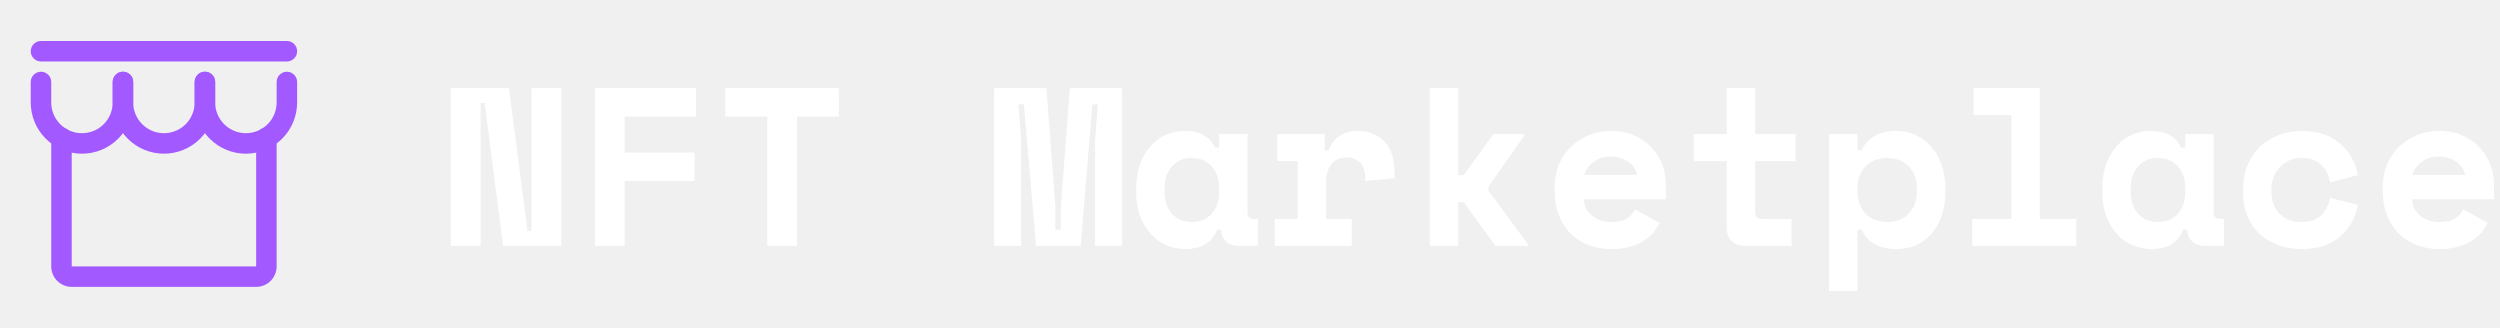
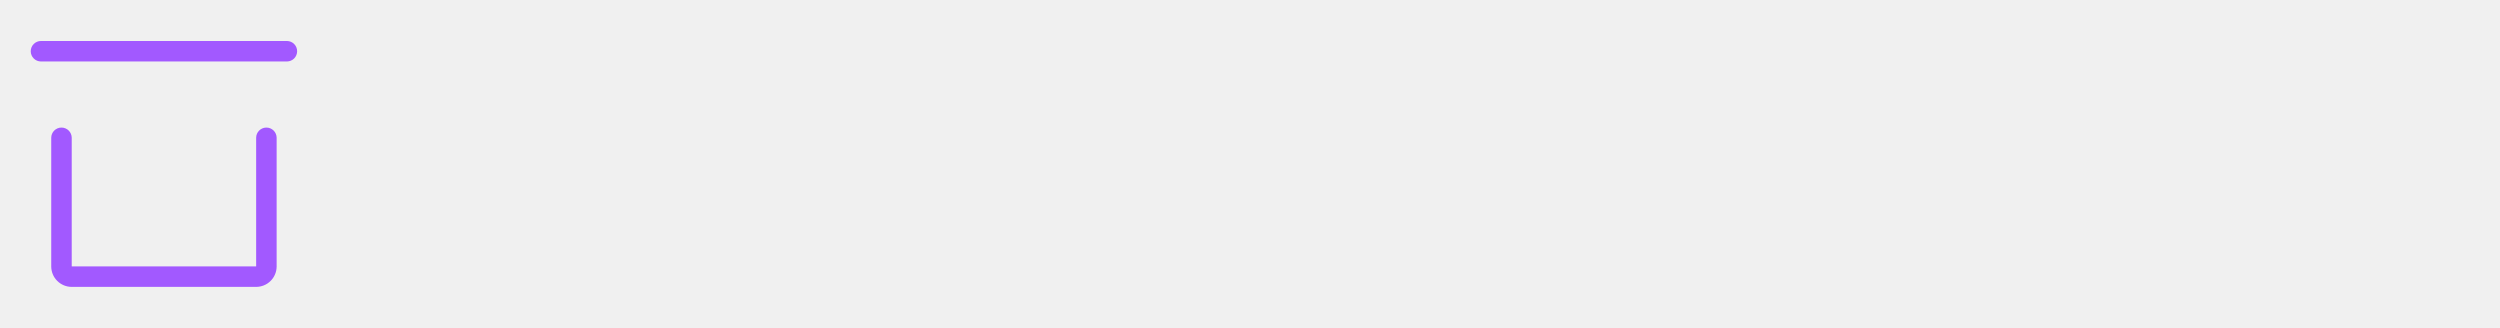
<svg xmlns="http://www.w3.org/2000/svg" width="183" height="24" viewBox="0 0 183 24" fill="none">
  <path fill-rule="evenodd" clip-rule="evenodd" d="M4.5 9.338C4.914 9.338 5.25 9.674 5.25 10.088V19.5H18.75V10.088C18.75 9.674 19.086 9.338 19.5 9.338C19.914 9.338 20.25 9.674 20.25 10.088V19.5C20.25 19.898 20.092 20.28 19.811 20.561C19.529 20.842 19.148 21 18.75 21H5.25C4.852 21 4.471 20.842 4.189 20.561C3.908 20.28 3.75 19.898 3.75 19.5V10.088C3.75 9.674 4.086 9.338 4.5 9.338Z" fill="#A259FF" />
  <path fill-rule="evenodd" clip-rule="evenodd" d="M2.25 3.75C2.25 3.336 2.586 3 3 3H21C21.414 3 21.75 3.336 21.75 3.75C21.75 4.164 21.414 4.5 21 4.5H3C2.586 4.5 2.25 4.164 2.25 3.75Z" fill="#A259FF" />
-   <path fill-rule="evenodd" clip-rule="evenodd" d="M3 5.25C3.414 5.25 3.75 5.586 3.75 6V7.5C3.75 8.097 3.987 8.669 4.409 9.091C4.831 9.513 5.403 9.75 6 9.75C6.597 9.75 7.169 9.513 7.591 9.091C8.013 8.669 8.25 8.097 8.25 7.5V6C8.25 5.586 8.586 5.25 9 5.25C9.414 5.25 9.75 5.586 9.75 6V7.5C9.75 8.495 9.355 9.448 8.652 10.152C7.948 10.855 6.995 11.25 6 11.25C5.005 11.25 4.052 10.855 3.348 10.152C2.645 9.448 2.25 8.495 2.25 7.5V6C2.25 5.586 2.586 5.25 3 5.25Z" fill="#A259FF" />
-   <path fill-rule="evenodd" clip-rule="evenodd" d="M9 5.25C9.414 5.25 9.75 5.586 9.75 6V7.5C9.75 8.097 9.987 8.669 10.409 9.091C10.831 9.513 11.403 9.75 12 9.75C12.597 9.75 13.169 9.513 13.591 9.091C14.013 8.669 14.25 8.097 14.25 7.5V6C14.25 5.586 14.586 5.25 15 5.25C15.414 5.25 15.75 5.586 15.75 6V7.5C15.75 8.495 15.355 9.448 14.652 10.152C13.948 10.855 12.995 11.25 12 11.25C11.005 11.25 10.052 10.855 9.348 10.152C8.645 9.448 8.25 8.495 8.25 7.5V6C8.25 5.586 8.586 5.25 9 5.25Z" fill="#A259FF" />
-   <path fill-rule="evenodd" clip-rule="evenodd" d="M15 5.25C15.414 5.25 15.75 5.586 15.75 6V7.5C15.75 8.097 15.987 8.669 16.409 9.091C16.831 9.513 17.403 9.75 18 9.75C18.597 9.75 19.169 9.513 19.591 9.091C20.013 8.669 20.25 8.097 20.25 7.5V6C20.25 5.586 20.586 5.25 21 5.25C21.414 5.25 21.75 5.586 21.75 6V7.5C21.75 8.495 21.355 9.448 20.652 10.152C19.948 10.855 18.995 11.25 18 11.25C17.005 11.25 16.052 10.855 15.348 10.152C14.645 9.448 14.25 8.495 14.25 7.5V6C14.25 5.586 14.586 5.25 15 5.25Z" fill="#A259FF" />
-   <path d="M38.61 16.91H38.907V6.449H41.085V17.999H36.828L35.475 7.538H35.178V17.999H33V6.449H37.257L38.61 16.91Z" fill="white" />
-   <path d="M43.548 6.449H50.941V8.528H45.727V11.168H50.842V13.247H45.727V17.999H43.548V6.449Z" fill="white" />
-   <path d="M53.091 6.449H61.407V8.528H58.338V17.999H56.16V8.528H53.091V6.449Z" fill="white" />
-   <path d="M72.769 6.449H76.597L77.257 15.128V16.811H77.653V15.128L78.313 6.449H82.141V17.999H80.161V10.277L80.359 7.637H79.963L79.105 17.999H75.838L74.947 7.637H74.551L74.749 10.277V17.999H72.769V6.449Z" fill="white" />
-   <path d="M89.092 16.811C88.872 17.328 88.564 17.697 88.168 17.917C87.772 18.126 87.31 18.23 86.782 18.23C86.287 18.23 85.82 18.137 85.38 17.95C84.951 17.763 84.571 17.488 84.241 17.125C83.911 16.762 83.647 16.322 83.449 15.805C83.262 15.288 83.169 14.699 83.169 14.039V13.775C83.169 13.126 83.262 12.543 83.449 12.026C83.636 11.509 83.889 11.069 84.208 10.706C84.527 10.343 84.896 10.068 85.314 9.881C85.743 9.683 86.199 9.584 86.683 9.584C87.266 9.584 87.734 9.683 88.086 9.881C88.449 10.079 88.735 10.387 88.944 10.805H89.241V9.815H91.32V15.524C91.32 15.854 91.468 16.019 91.765 16.019H92.079V17.999H90.66C90.286 17.999 89.978 17.889 89.736 17.669C89.505 17.449 89.389 17.163 89.389 16.811H89.092ZM87.244 16.25C87.849 16.25 88.333 16.052 88.696 15.656C89.059 15.249 89.241 14.699 89.241 14.006V13.808C89.241 13.115 89.059 12.571 88.696 12.175C88.333 11.768 87.849 11.564 87.244 11.564C86.639 11.564 86.155 11.768 85.792 12.175C85.429 12.571 85.248 13.115 85.248 13.808V14.006C85.248 14.699 85.429 15.249 85.792 15.656C86.155 16.052 86.639 16.25 87.244 16.25Z" fill="white" />
-   <path d="M93.503 9.815H96.968V11.003H97.265C97.419 10.552 97.677 10.206 98.04 9.964C98.414 9.711 98.86 9.584 99.377 9.584C100.191 9.584 100.845 9.843 101.34 10.36C101.835 10.866 102.083 11.641 102.083 12.686V13.049L99.938 13.247V13.016C99.938 12.565 99.822 12.208 99.591 11.944C99.36 11.669 99.014 11.531 98.552 11.531C98.09 11.531 97.727 11.691 97.463 12.01C97.199 12.329 97.067 12.785 97.067 13.379V16.019H98.948V17.999H93.305V16.019H94.988V11.795H93.503V9.815Z" fill="white" />
-   <path d="M106.741 12.818H107.137L109.315 9.815H111.592V9.914L108.952 13.66V13.957L111.856 17.9V17.999H109.48L107.137 14.798H106.741V17.999H104.662V6.449H106.741V12.818Z" fill="white" />
-   <path d="M115.936 14.584C115.947 14.826 116.002 15.051 116.101 15.26C116.211 15.458 116.354 15.634 116.53 15.788C116.717 15.931 116.926 16.047 117.157 16.135C117.399 16.212 117.652 16.25 117.916 16.25C118.433 16.25 118.829 16.162 119.104 15.986C119.379 15.799 119.577 15.579 119.698 15.326L121.48 16.316C121.381 16.525 121.244 16.745 121.068 16.976C120.892 17.196 120.661 17.4 120.375 17.587C120.1 17.774 119.759 17.928 119.352 18.049C118.956 18.17 118.488 18.23 117.949 18.23C117.333 18.23 116.772 18.131 116.266 17.933C115.76 17.735 115.32 17.449 114.946 17.075C114.583 16.701 114.297 16.245 114.088 15.706C113.89 15.167 113.791 14.556 113.791 13.874V13.775C113.791 13.148 113.896 12.576 114.105 12.059C114.325 11.542 114.622 11.102 114.996 10.739C115.37 10.376 115.804 10.096 116.299 9.898C116.805 9.689 117.344 9.584 117.916 9.584C118.62 9.584 119.225 9.711 119.731 9.964C120.237 10.206 120.655 10.519 120.985 10.904C121.315 11.278 121.557 11.696 121.711 12.158C121.865 12.609 121.942 13.049 121.942 13.478V14.584H115.936ZM117.9 11.465C117.372 11.465 116.943 11.603 116.613 11.878C116.283 12.142 116.068 12.45 115.969 12.802H119.83C119.764 12.417 119.555 12.098 119.203 11.845C118.862 11.592 118.428 11.465 117.9 11.465Z" fill="white" />
-   <path d="M123.977 9.815H126.402V6.449H128.481V9.815H131.435V11.795H128.481V15.524C128.481 15.854 128.63 16.019 128.927 16.019H131.138V17.999H127.673C127.299 17.999 126.991 17.878 126.749 17.636C126.518 17.394 126.402 17.086 126.402 16.712V11.795H123.977V9.815Z" fill="white" />
-   <path d="M135.961 21.299H133.882V9.815H135.961V11.003H136.258C136.478 10.552 136.797 10.206 137.215 9.964C137.633 9.711 138.166 9.584 138.815 9.584C139.299 9.584 139.756 9.678 140.185 9.865C140.625 10.052 141.004 10.327 141.323 10.69C141.653 11.042 141.912 11.476 142.099 11.993C142.297 12.51 142.396 13.099 142.396 13.759V14.056C142.396 14.727 142.302 15.321 142.115 15.838C141.928 16.355 141.675 16.795 141.356 17.158C141.037 17.51 140.658 17.779 140.218 17.966C139.789 18.142 139.321 18.23 138.815 18.23C138.441 18.23 138.117 18.192 137.842 18.115C137.567 18.038 137.325 17.933 137.116 17.801C136.918 17.669 136.747 17.521 136.604 17.356C136.472 17.18 136.357 16.998 136.258 16.811H135.961V21.299ZM138.139 16.25C138.788 16.25 139.31 16.052 139.706 15.656C140.113 15.249 140.317 14.699 140.317 14.006V13.808C140.317 13.115 140.113 12.571 139.706 12.175C139.31 11.768 138.788 11.564 138.139 11.564C137.49 11.564 136.962 11.773 136.555 12.191C136.159 12.598 135.961 13.137 135.961 13.808V14.006C135.961 14.677 136.159 15.222 136.555 15.64C136.962 16.047 137.49 16.25 138.139 16.25Z" fill="white" />
-   <path d="M144.364 16.019H147.235V8.429H144.463V6.449H149.314V16.019H151.987V17.999H144.364V16.019Z" fill="white" />
-   <path d="M159.813 16.811C159.593 17.328 159.285 17.697 158.889 17.917C158.493 18.126 158.031 18.23 157.503 18.23C157.008 18.23 156.541 18.137 156.101 17.95C155.672 17.763 155.292 17.488 154.962 17.125C154.632 16.762 154.368 16.322 154.17 15.805C153.983 15.288 153.89 14.699 153.89 14.039V13.775C153.89 13.126 153.983 12.543 154.17 12.026C154.357 11.509 154.61 11.069 154.929 10.706C155.248 10.343 155.617 10.068 156.035 9.881C156.464 9.683 156.92 9.584 157.404 9.584C157.987 9.584 158.455 9.683 158.807 9.881C159.17 10.079 159.456 10.387 159.665 10.805H159.962V9.815H162.041V15.524C162.041 15.854 162.189 16.019 162.486 16.019H162.8V17.999H161.381C161.007 17.999 160.699 17.889 160.457 17.669C160.226 17.449 160.11 17.163 160.11 16.811H159.813ZM157.965 16.25C158.57 16.25 159.054 16.052 159.417 15.656C159.78 15.249 159.962 14.699 159.962 14.006V13.808C159.962 13.115 159.78 12.571 159.417 12.175C159.054 11.768 158.57 11.564 157.965 11.564C157.36 11.564 156.876 11.768 156.513 12.175C156.15 12.571 155.969 13.115 155.969 13.808V14.006C155.969 14.699 156.15 15.249 156.513 15.656C156.876 16.052 157.36 16.25 157.965 16.25Z" fill="white" />
-   <path d="M172.606 14.996C172.419 15.964 171.973 16.745 171.269 17.339C170.576 17.933 169.647 18.23 168.481 18.23C167.876 18.23 167.309 18.137 166.781 17.95C166.264 17.763 165.813 17.493 165.428 17.141C165.043 16.789 164.741 16.355 164.521 15.838C164.301 15.321 164.191 14.732 164.191 14.072V13.874C164.191 13.214 164.301 12.62 164.521 12.092C164.741 11.564 165.043 11.113 165.428 10.739C165.824 10.365 166.281 10.079 166.798 9.881C167.326 9.683 167.887 9.584 168.481 9.584C169.625 9.584 170.549 9.881 171.253 10.475C171.968 11.069 172.419 11.85 172.606 12.818L170.56 13.346C170.494 12.862 170.285 12.444 169.933 12.092C169.581 11.74 169.086 11.564 168.448 11.564C168.151 11.564 167.87 11.619 167.606 11.729C167.342 11.839 167.111 11.999 166.913 12.208C166.715 12.406 166.556 12.653 166.435 12.95C166.325 13.236 166.27 13.561 166.27 13.924V14.023C166.27 14.386 166.325 14.71 166.435 14.996C166.556 15.271 166.715 15.502 166.913 15.689C167.111 15.876 167.342 16.019 167.606 16.118C167.87 16.206 168.151 16.25 168.448 16.25C169.086 16.25 169.57 16.091 169.9 15.772C170.241 15.453 170.461 15.024 170.56 14.485L172.606 14.996Z" fill="white" />
-   <path d="M176.554 14.584C176.565 14.826 176.62 15.051 176.719 15.26C176.829 15.458 176.972 15.634 177.148 15.788C177.335 15.931 177.544 16.047 177.775 16.135C178.017 16.212 178.27 16.25 178.534 16.25C179.051 16.25 179.447 16.162 179.722 15.986C179.997 15.799 180.195 15.579 180.316 15.326L182.098 16.316C181.999 16.525 181.862 16.745 181.686 16.976C181.51 17.196 181.279 17.4 180.993 17.587C180.718 17.774 180.377 17.928 179.97 18.049C179.574 18.17 179.106 18.23 178.567 18.23C177.951 18.23 177.39 18.131 176.884 17.933C176.378 17.735 175.938 17.449 175.564 17.075C175.201 16.701 174.915 16.245 174.706 15.706C174.508 15.167 174.409 14.556 174.409 13.874V13.775C174.409 13.148 174.514 12.576 174.723 12.059C174.943 11.542 175.24 11.102 175.614 10.739C175.988 10.376 176.422 10.096 176.917 9.898C177.423 9.689 177.962 9.584 178.534 9.584C179.238 9.584 179.843 9.711 180.349 9.964C180.855 10.206 181.273 10.519 181.603 10.904C181.933 11.278 182.175 11.696 182.329 12.158C182.483 12.609 182.56 13.049 182.56 13.478V14.584H176.554ZM178.518 11.465C177.99 11.465 177.561 11.603 177.231 11.878C176.901 12.142 176.686 12.45 176.587 12.802H180.448C180.382 12.417 180.173 12.098 179.821 11.845C179.48 11.592 179.046 11.465 178.518 11.465Z" fill="white" />
+   <path fill-rule="evenodd" clip-rule="evenodd" d="M3 5.25C3.414 5.25 3.75 5.586 3.75 6V7.5C3.75 8.097 3.987 8.669 4.409 9.091C4.831 9.513 5.403 9.75 6 9.75C6.597 9.75 7.169 9.513 7.591 9.091C8.013 8.669 8.25 8.097 8.25 7.5V6C8.25 5.586 8.586 5.25 9 5.25C9.414 5.25 9.75 5.586 9.75 6V7.5C9.75 8.495 9.355 9.448 8.652 10.152C7.948 10.855 6.995 11.25 6 11.25C5.005 11.25 4.052 10.855 3.348 10.152C2.645 9.448 2.25 8.495 2.25 7.5V6C2.25 5.586 2.586 5.25 3 5.25Z" />
+   <path fill-rule="evenodd" clip-rule="evenodd" d="M9 5.25C9.414 5.25 9.75 5.586 9.75 6V7.5C9.75 8.097 9.987 8.669 10.409 9.091C10.831 9.513 11.403 9.75 12 9.75C12.597 9.75 13.169 9.513 13.591 9.091C14.013 8.669 14.25 8.097 14.25 7.5V6C14.25 5.586 14.586 5.25 15 5.25C15.414 5.25 15.75 5.586 15.75 6V7.5C15.75 8.495 15.355 9.448 14.652 10.152C13.948 10.855 12.995 11.25 12 11.25C11.005 11.25 10.052 10.855 9.348 10.152C8.645 9.448 8.25 8.495 8.25 7.5V6C8.25 5.586 8.586 5.25 9 5.25Z" />
+   <path fill-rule="evenodd" clip-rule="evenodd" d="M15 5.25C15.414 5.25 15.75 5.586 15.75 6V7.5C15.75 8.097 15.987 8.669 16.409 9.091C16.831 9.513 17.403 9.75 18 9.75C18.597 9.75 19.169 9.513 19.591 9.091C20.013 8.669 20.25 8.097 20.25 7.5V6C20.25 5.586 20.586 5.25 21 5.25C21.414 5.25 21.75 5.586 21.75 6V7.5C21.75 8.495 21.355 9.448 20.652 10.152C19.948 10.855 18.995 11.25 18 11.25C17.005 11.25 16.052 10.855 15.348 10.152C14.645 9.448 14.25 8.495 14.25 7.5V6C14.25 5.586 14.586 5.25 15 5.25Z" />
+   <path d="M38.61 16.91H38.907V6.449H41.085V17.999H36.828L35.475 7.538H35.178V17.999H33V6.449H37.257L38.61 16.91Z" />
+   <path d="M43.548 6.449H50.941V8.528H45.727V11.168H50.842V13.247H45.727V17.999H43.548V6.449Z" />
+   <path d="M53.091 6.449H61.407V8.528H58.338V17.999H56.16V8.528H53.091V6.449Z" />
+   <path d="M72.769 6.449H76.597L77.257 15.128V16.811H77.653V15.128L78.313 6.449H82.141V17.999H80.161V10.277L80.359 7.637H79.963L79.105 17.999H75.838L74.947 7.637H74.551L74.749 10.277V17.999H72.769V6.449Z" />
+   <path d="M89.092 16.811C88.872 17.328 88.564 17.697 88.168 17.917C87.772 18.126 87.31 18.23 86.782 18.23C86.287 18.23 85.82 18.137 85.38 17.95C84.951 17.763 84.571 17.488 84.241 17.125C83.911 16.762 83.647 16.322 83.449 15.805C83.262 15.288 83.169 14.699 83.169 14.039V13.775C83.169 13.126 83.262 12.543 83.449 12.026C83.636 11.509 83.889 11.069 84.208 10.706C84.527 10.343 84.896 10.068 85.314 9.881C85.743 9.683 86.199 9.584 86.683 9.584C87.266 9.584 87.734 9.683 88.086 9.881C88.449 10.079 88.735 10.387 88.944 10.805H89.241V9.815H91.32V15.524C91.32 15.854 91.468 16.019 91.765 16.019H92.079V17.999H90.66C90.286 17.999 89.978 17.889 89.736 17.669C89.505 17.449 89.389 17.163 89.389 16.811H89.092ZM87.244 16.25C87.849 16.25 88.333 16.052 88.696 15.656C89.059 15.249 89.241 14.699 89.241 14.006V13.808C89.241 13.115 89.059 12.571 88.696 12.175C88.333 11.768 87.849 11.564 87.244 11.564C86.639 11.564 86.155 11.768 85.792 12.175C85.429 12.571 85.248 13.115 85.248 13.808V14.006C85.248 14.699 85.429 15.249 85.792 15.656C86.155 16.052 86.639 16.25 87.244 16.25Z" />
+   <path d="M93.503 9.815H96.968V11.003H97.265C97.419 10.552 97.677 10.206 98.04 9.964C98.414 9.711 98.86 9.584 99.377 9.584C100.191 9.584 100.845 9.843 101.34 10.36C101.835 10.866 102.083 11.641 102.083 12.686V13.049L99.938 13.247V13.016C99.938 12.565 99.822 12.208 99.591 11.944C99.36 11.669 99.014 11.531 98.552 11.531C98.09 11.531 97.727 11.691 97.463 12.01C97.199 12.329 97.067 12.785 97.067 13.379V16.019H98.948V17.999H93.305V16.019H94.988V11.795H93.503V9.815Z" />
+   <path d="M106.741 12.818H107.137L109.315 9.815H111.592V9.914L108.952 13.66V13.957L111.856 17.9V17.999H109.48L107.137 14.798H106.741V17.999H104.662V6.449H106.741V12.818Z" />
+   <path d="M115.936 14.584C115.947 14.826 116.002 15.051 116.101 15.26C116.211 15.458 116.354 15.634 116.53 15.788C116.717 15.931 116.926 16.047 117.157 16.135C117.399 16.212 117.652 16.25 117.916 16.25C118.433 16.25 118.829 16.162 119.104 15.986C119.379 15.799 119.577 15.579 119.698 15.326L121.48 16.316C121.381 16.525 121.244 16.745 121.068 16.976C120.892 17.196 120.661 17.4 120.375 17.587C120.1 17.774 119.759 17.928 119.352 18.049C118.956 18.17 118.488 18.23 117.949 18.23C117.333 18.23 116.772 18.131 116.266 17.933C115.76 17.735 115.32 17.449 114.946 17.075C114.583 16.701 114.297 16.245 114.088 15.706C113.89 15.167 113.791 14.556 113.791 13.874V13.775C113.791 13.148 113.896 12.576 114.105 12.059C114.325 11.542 114.622 11.102 114.996 10.739C115.37 10.376 115.804 10.096 116.299 9.898C116.805 9.689 117.344 9.584 117.916 9.584C118.62 9.584 119.225 9.711 119.731 9.964C120.237 10.206 120.655 10.519 120.985 10.904C121.315 11.278 121.557 11.696 121.711 12.158C121.865 12.609 121.942 13.049 121.942 13.478V14.584H115.936ZM117.9 11.465C117.372 11.465 116.943 11.603 116.613 11.878C116.283 12.142 116.068 12.45 115.969 12.802H119.83C119.764 12.417 119.555 12.098 119.203 11.845C118.862 11.592 118.428 11.465 117.9 11.465Z" />
+   <path d="M123.977 9.815H126.402V6.449H128.481V9.815H131.435V11.795H128.481V15.524C128.481 15.854 128.63 16.019 128.927 16.019H131.138V17.999H127.673C127.299 17.999 126.991 17.878 126.749 17.636C126.518 17.394 126.402 17.086 126.402 16.712V11.795H123.977V9.815Z" />
+   <path d="M135.961 21.299H133.882V9.815H135.961V11.003H136.258C136.478 10.552 136.797 10.206 137.215 9.964C137.633 9.711 138.166 9.584 138.815 9.584C139.299 9.584 139.756 9.678 140.185 9.865C140.625 10.052 141.004 10.327 141.323 10.69C141.653 11.042 141.912 11.476 142.099 11.993C142.297 12.51 142.396 13.099 142.396 13.759V14.056C142.396 14.727 142.302 15.321 142.115 15.838C141.928 16.355 141.675 16.795 141.356 17.158C141.037 17.51 140.658 17.779 140.218 17.966C139.789 18.142 139.321 18.23 138.815 18.23C138.441 18.23 138.117 18.192 137.842 18.115C137.567 18.038 137.325 17.933 137.116 17.801C136.918 17.669 136.747 17.521 136.604 17.356C136.472 17.18 136.357 16.998 136.258 16.811H135.961V21.299ZM138.139 16.25C138.788 16.25 139.31 16.052 139.706 15.656C140.113 15.249 140.317 14.699 140.317 14.006V13.808C140.317 13.115 140.113 12.571 139.706 12.175C139.31 11.768 138.788 11.564 138.139 11.564C137.49 11.564 136.962 11.773 136.555 12.191C136.159 12.598 135.961 13.137 135.961 13.808V14.006C135.961 14.677 136.159 15.222 136.555 15.64C136.962 16.047 137.49 16.25 138.139 16.25Z" />
+   <path d="M144.364 16.019H147.235V8.429H144.463V6.449H149.314V16.019H151.987V17.999H144.364V16.019Z" />
+   <path d="M159.813 16.811C159.593 17.328 159.285 17.697 158.889 17.917C158.493 18.126 158.031 18.23 157.503 18.23C157.008 18.23 156.541 18.137 156.101 17.95C155.672 17.763 155.292 17.488 154.962 17.125C154.632 16.762 154.368 16.322 154.17 15.805C153.983 15.288 153.89 14.699 153.89 14.039V13.775C153.89 13.126 153.983 12.543 154.17 12.026C154.357 11.509 154.61 11.069 154.929 10.706C155.248 10.343 155.617 10.068 156.035 9.881C156.464 9.683 156.92 9.584 157.404 9.584C157.987 9.584 158.455 9.683 158.807 9.881C159.17 10.079 159.456 10.387 159.665 10.805H159.962V9.815H162.041V15.524C162.041 15.854 162.189 16.019 162.486 16.019H162.8V17.999H161.381C161.007 17.999 160.699 17.889 160.457 17.669C160.226 17.449 160.11 17.163 160.11 16.811H159.813ZM157.965 16.25C158.57 16.25 159.054 16.052 159.417 15.656C159.78 15.249 159.962 14.699 159.962 14.006V13.808C159.962 13.115 159.78 12.571 159.417 12.175C159.054 11.768 158.57 11.564 157.965 11.564C157.36 11.564 156.876 11.768 156.513 12.175C156.15 12.571 155.969 13.115 155.969 13.808V14.006C155.969 14.699 156.15 15.249 156.513 15.656C156.876 16.052 157.36 16.25 157.965 16.25Z" />
+   <path d="M172.606 14.996C172.419 15.964 171.973 16.745 171.269 17.339C170.576 17.933 169.647 18.23 168.481 18.23C167.876 18.23 167.309 18.137 166.781 17.95C166.264 17.763 165.813 17.493 165.428 17.141C165.043 16.789 164.741 16.355 164.521 15.838C164.301 15.321 164.191 14.732 164.191 14.072V13.874C164.191 13.214 164.301 12.62 164.521 12.092C164.741 11.564 165.043 11.113 165.428 10.739C165.824 10.365 166.281 10.079 166.798 9.881C167.326 9.683 167.887 9.584 168.481 9.584C169.625 9.584 170.549 9.881 171.253 10.475C171.968 11.069 172.419 11.85 172.606 12.818L170.56 13.346C170.494 12.862 170.285 12.444 169.933 12.092C169.581 11.74 169.086 11.564 168.448 11.564C168.151 11.564 167.87 11.619 167.606 11.729C167.342 11.839 167.111 11.999 166.913 12.208C166.715 12.406 166.556 12.653 166.435 12.95C166.325 13.236 166.27 13.561 166.27 13.924V14.023C166.27 14.386 166.325 14.71 166.435 14.996C166.556 15.271 166.715 15.502 166.913 15.689C167.111 15.876 167.342 16.019 167.606 16.118C167.87 16.206 168.151 16.25 168.448 16.25C169.086 16.25 169.57 16.091 169.9 15.772C170.241 15.453 170.461 15.024 170.56 14.485L172.606 14.996Z" />
+   <path d="M176.554 14.584C176.565 14.826 176.62 15.051 176.719 15.26C176.829 15.458 176.972 15.634 177.148 15.788C177.335 15.931 177.544 16.047 177.775 16.135C178.017 16.212 178.27 16.25 178.534 16.25C179.051 16.25 179.447 16.162 179.722 15.986C179.997 15.799 180.195 15.579 180.316 15.326L182.098 16.316C181.999 16.525 181.862 16.745 181.686 16.976C181.51 17.196 181.279 17.4 180.993 17.587C180.718 17.774 180.377 17.928 179.97 18.049C179.574 18.17 179.106 18.23 178.567 18.23C177.951 18.23 177.39 18.131 176.884 17.933C176.378 17.735 175.938 17.449 175.564 17.075C175.201 16.701 174.915 16.245 174.706 15.706C174.508 15.167 174.409 14.556 174.409 13.874V13.775C174.409 13.148 174.514 12.576 174.723 12.059C174.943 11.542 175.24 11.102 175.614 10.739C175.988 10.376 176.422 10.096 176.917 9.898C177.423 9.689 177.962 9.584 178.534 9.584C179.238 9.584 179.843 9.711 180.349 9.964C180.855 10.206 181.273 10.519 181.603 10.904C181.933 11.278 182.175 11.696 182.329 12.158C182.483 12.609 182.56 13.049 182.56 13.478V14.584H176.554ZM178.518 11.465C177.99 11.465 177.561 11.603 177.231 11.878C176.901 12.142 176.686 12.45 176.587 12.802H180.448C180.382 12.417 180.173 12.098 179.821 11.845C179.48 11.592 179.046 11.465 178.518 11.465Z" />
</svg>
